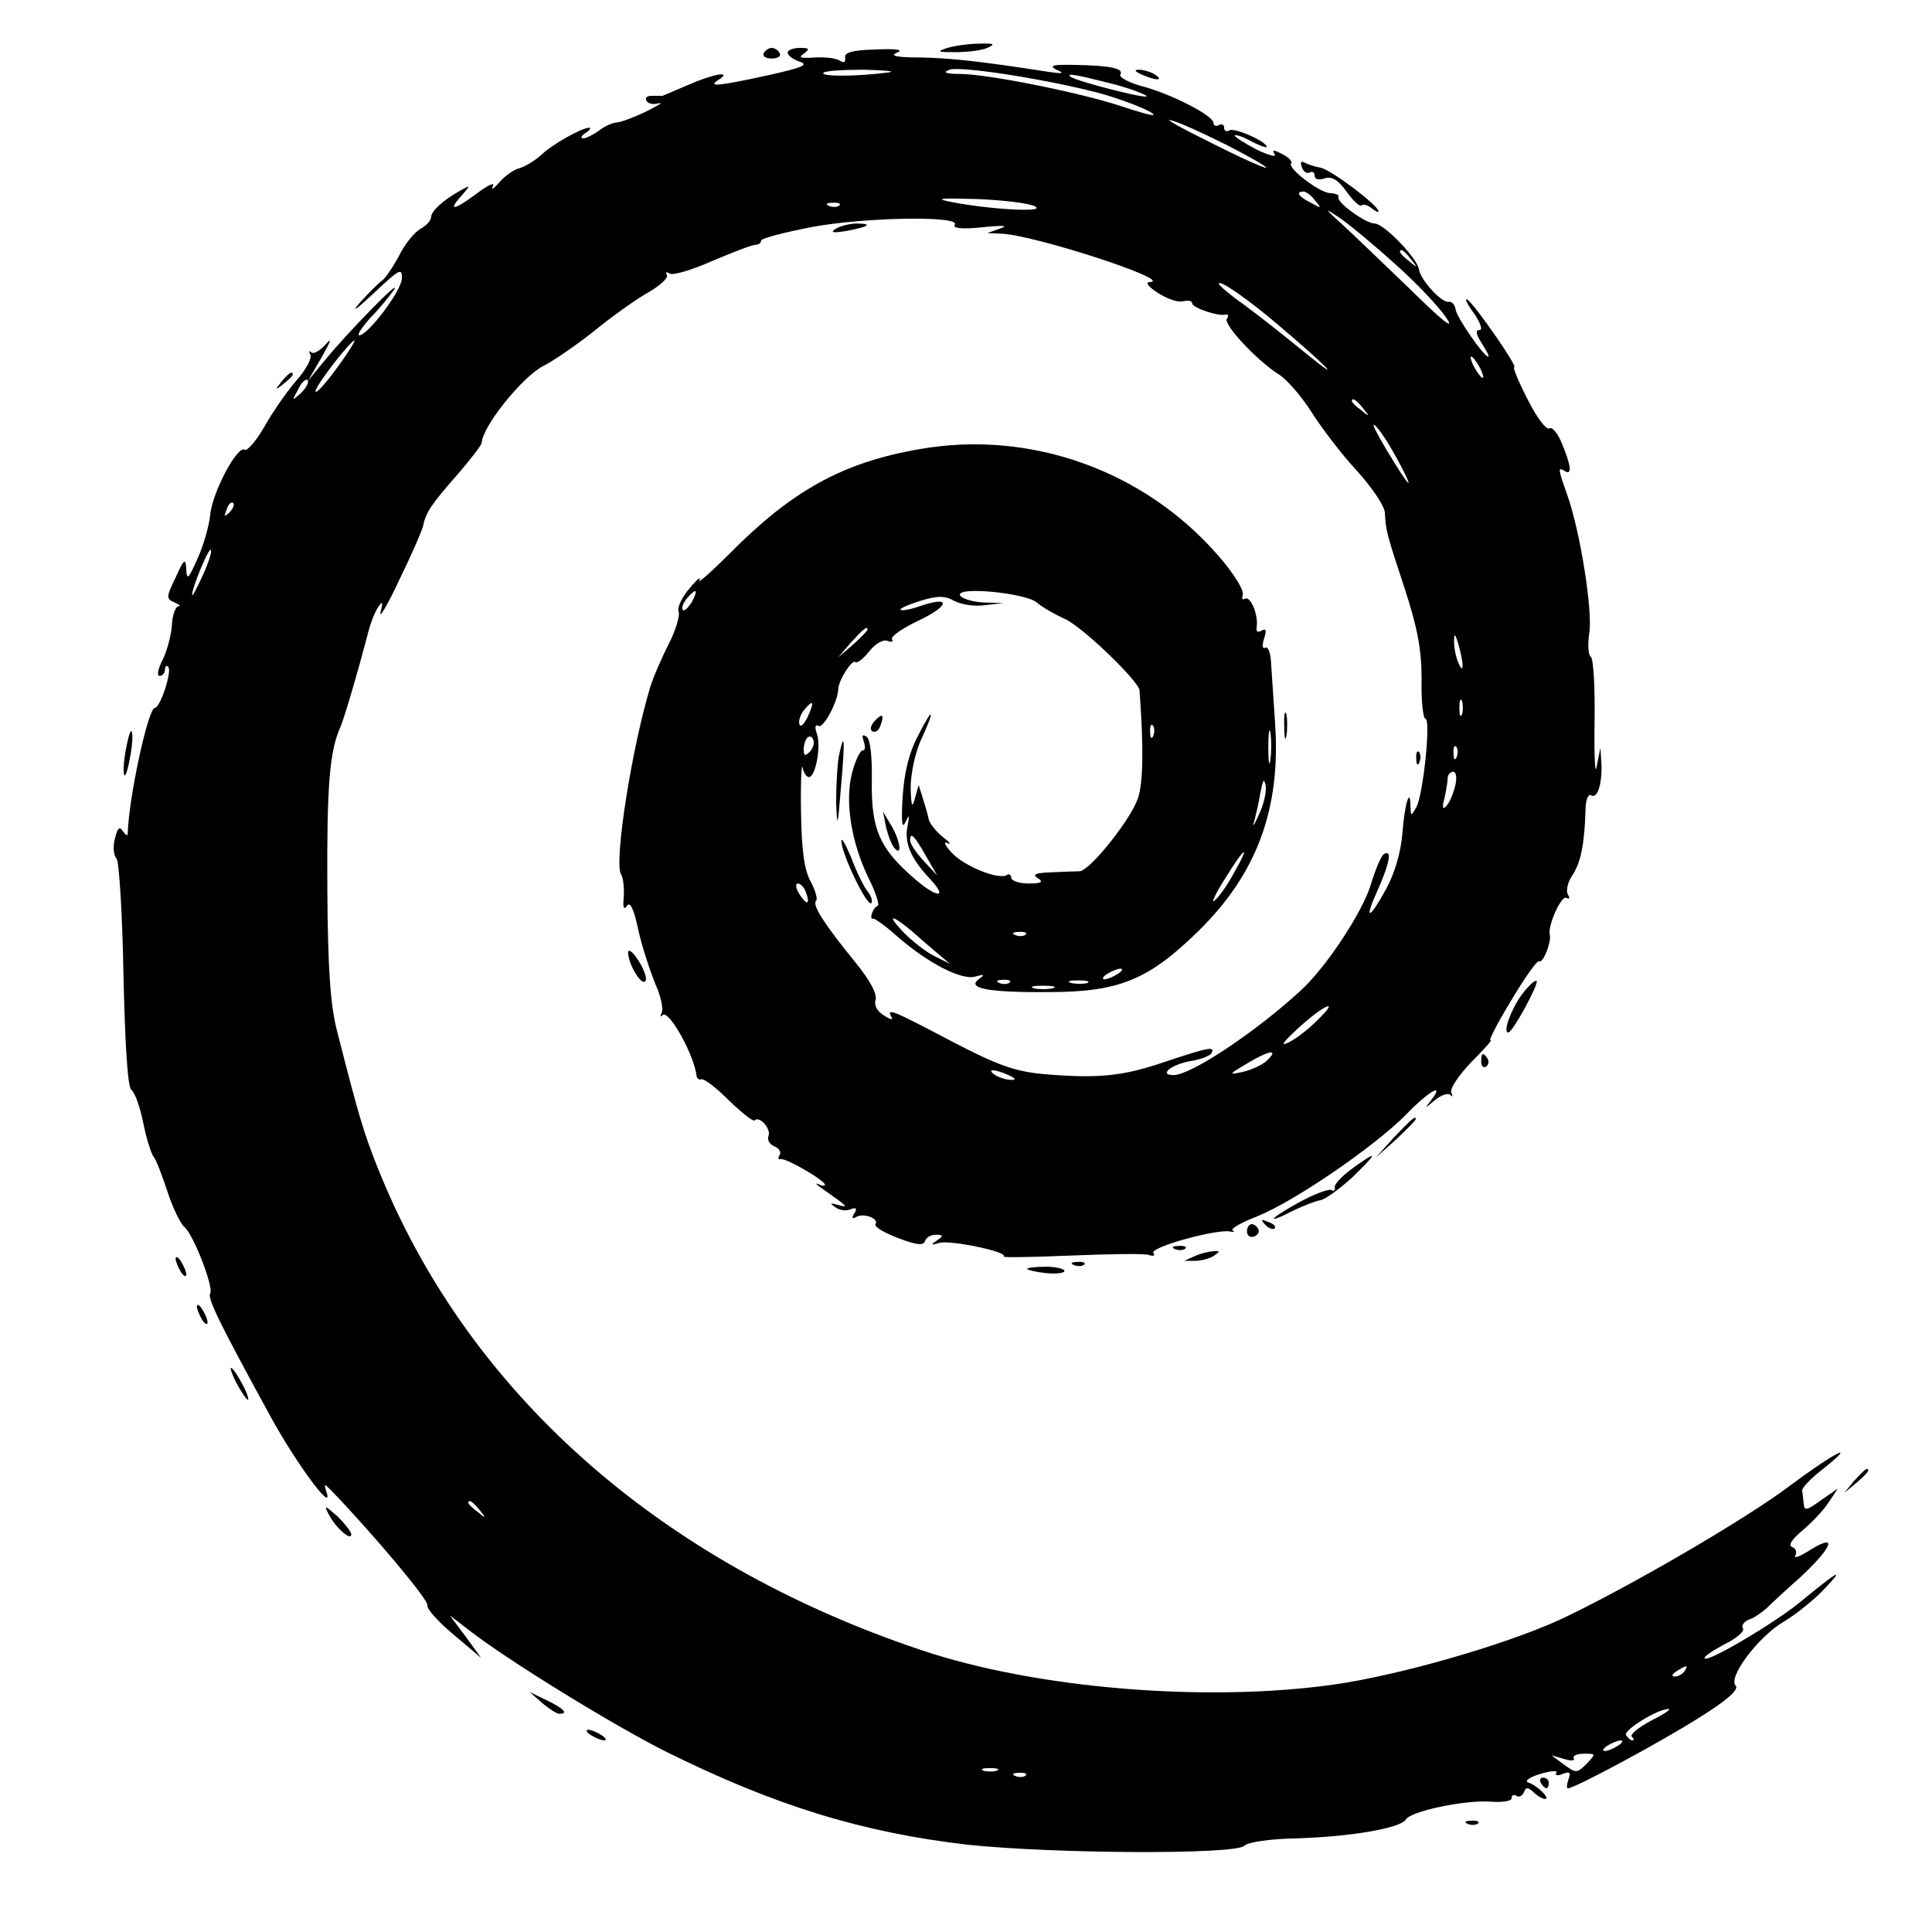
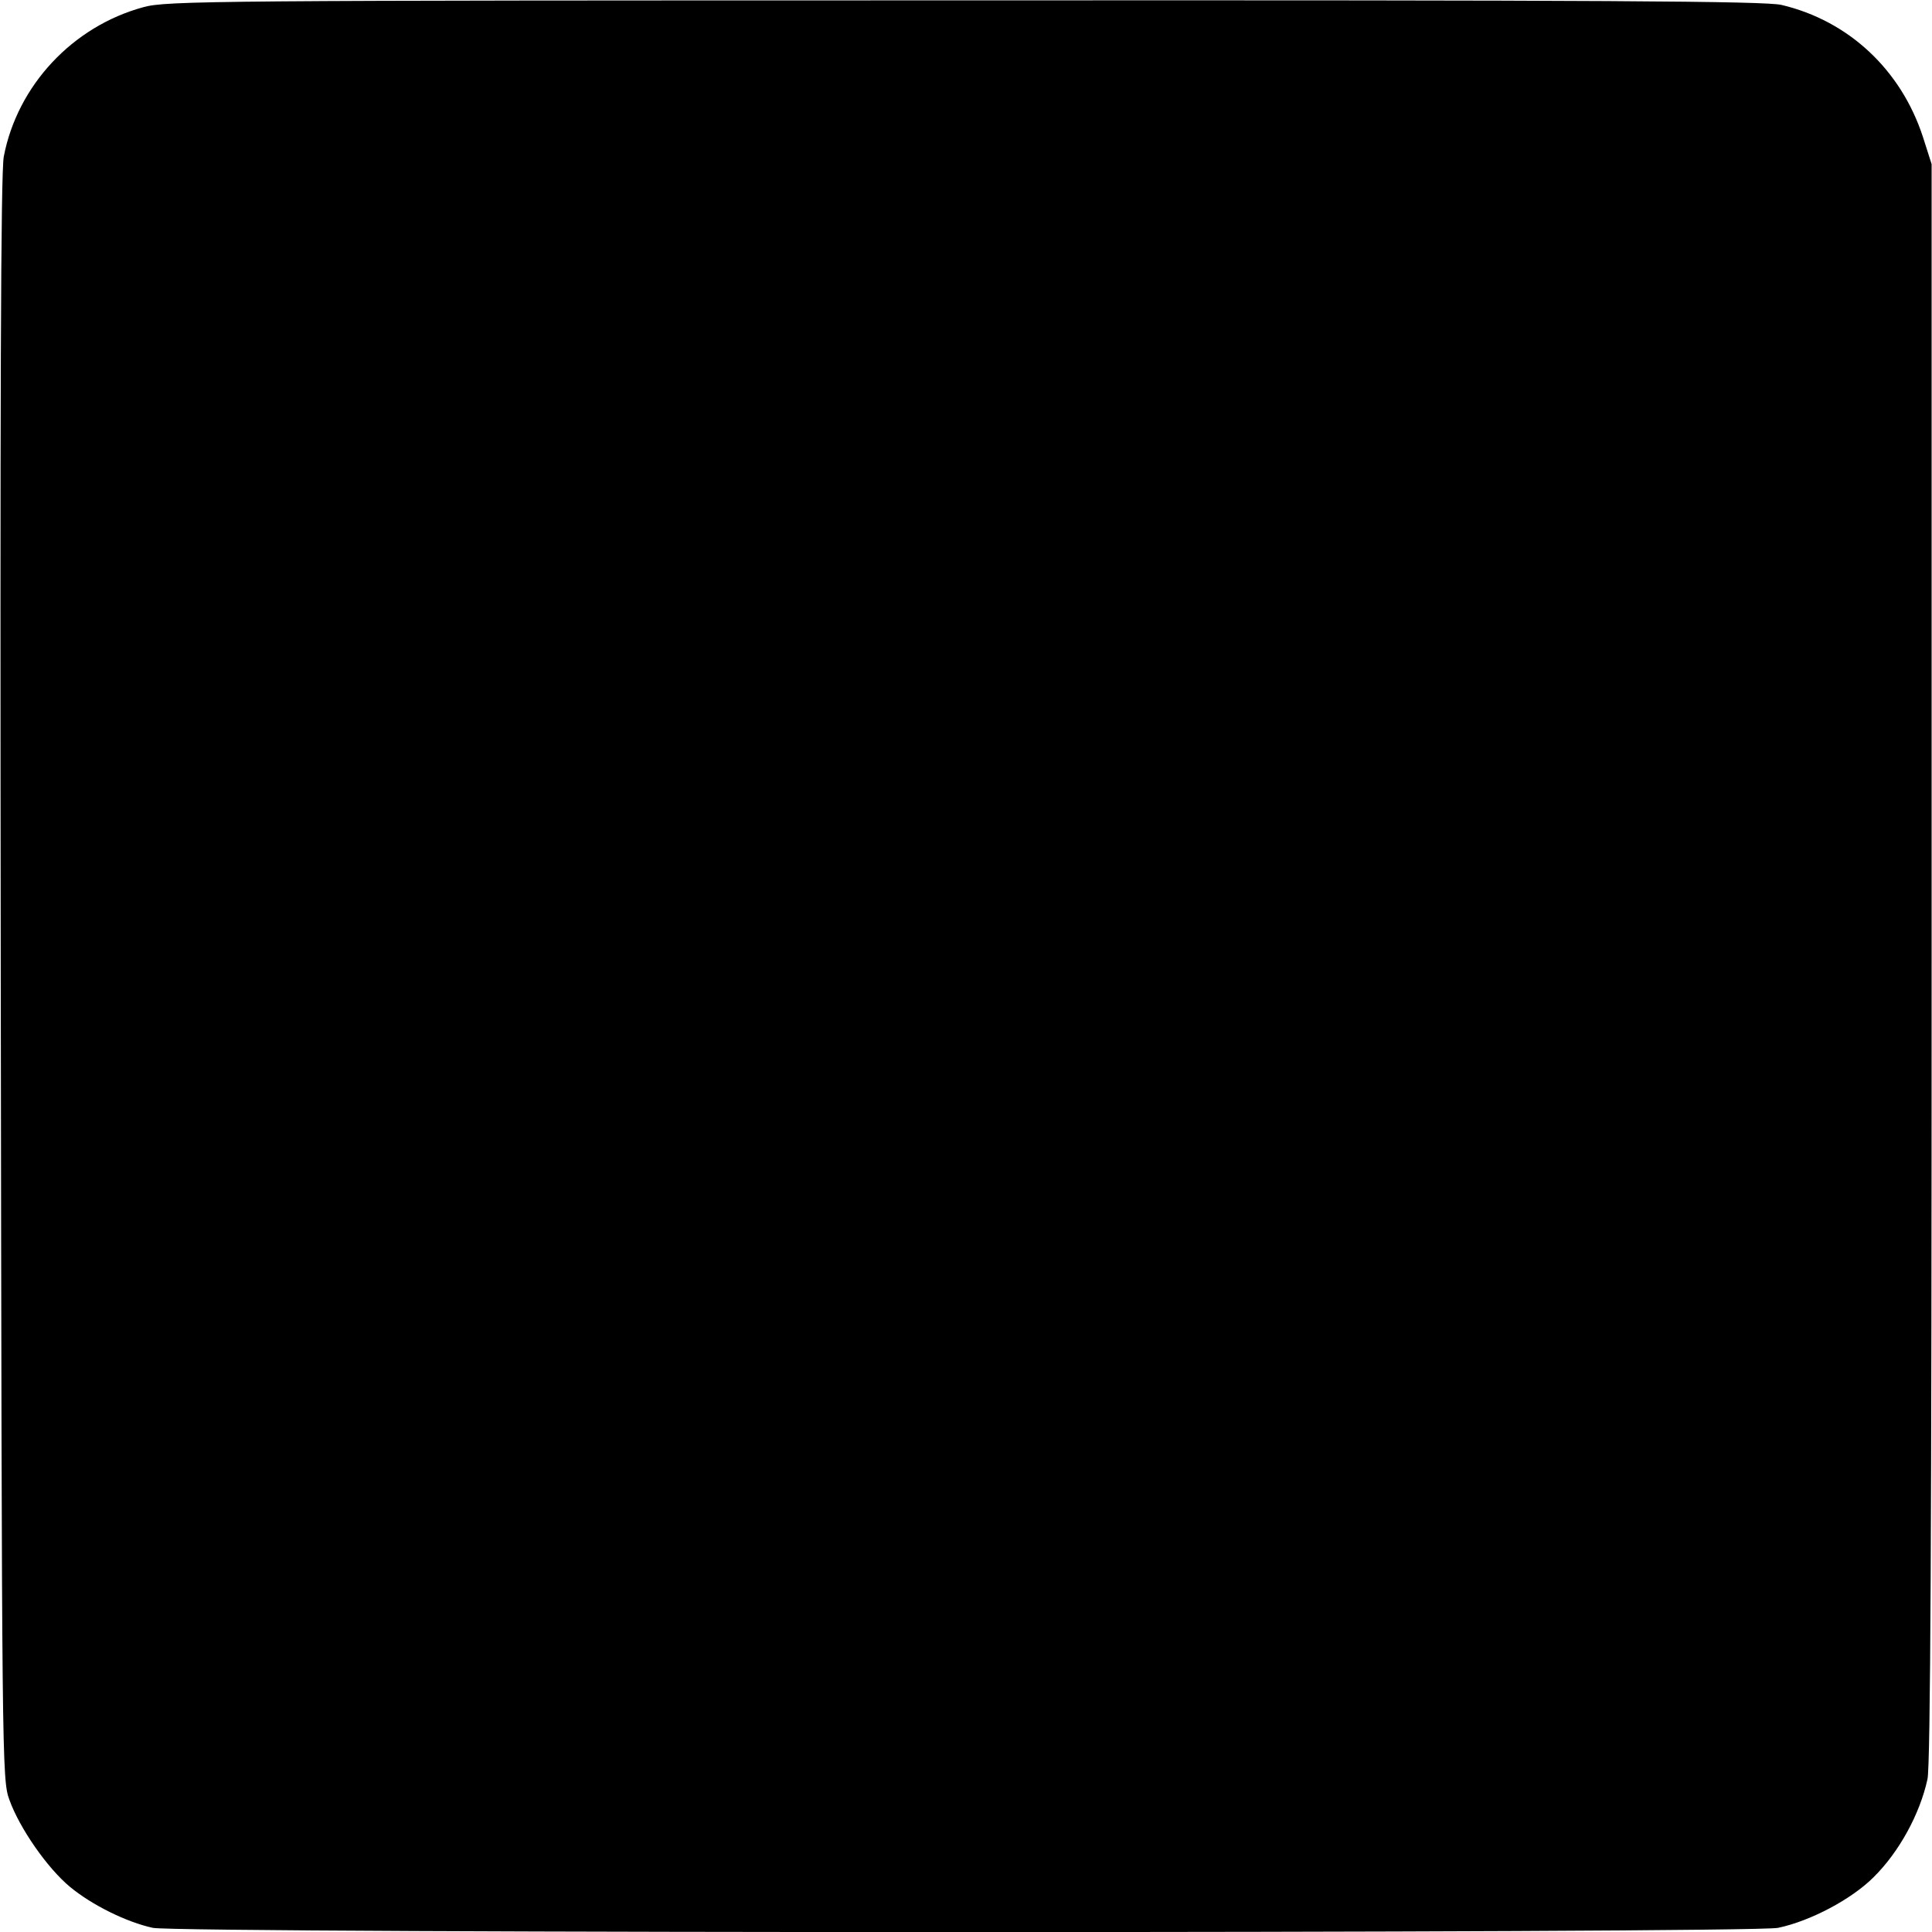
- <svg xmlns="http://www.w3.org/2000/svg" version="1.0" width="363pt" height="363pt" viewBox="0 0 363 363" preserveAspectRatio="xMidYMid meet">
-   <g transform="translate(0,363) scale(0.1,-0.1)" fill="#000000" stroke="none">
-     <path d="M1780 3540 c-21 -7 -19 -8 15 -8 22 0 49 3 60 8 16 7 13 9 -15 8 -19 0 -46 -4 -60 -8z" />
-     <path d="M1435 3530 c-3 -5 3 -10 15 -10 12 0 18 5 15 10 -3 6 -10 10 -15 10 -5 0 -12 -4 -15 -10z" />
-     <path d="M1480 3531 c0 -5 10 -13 23 -17 17 -6 4 -11 -58 -25 -96 -21 -117 -23 -95 -9 28 18 -11 11 -58 -10 -23 -10 -45 -19 -47 -20 -3 0 -12 0 -21 0 -8 0 -13 -4 -9 -10 3 -5 13 -7 23 -4 9 2 -1 -4 -23 -15 -22 -11 -47 -20 -55 -21 -8 0 -24 -7 -34 -15 -11 -8 -25 -15 -30 -15 -6 0 -4 5 4 10 8 5 11 10 7 10 -14 0 -69 -31 -90 -51 -11 -10 -30 -22 -41 -25 -12 -3 -29 -16 -39 -28 -10 -11 -15 -14 -11 -6 4 8 -8 3 -28 -12 -44 -33 -58 -36 -32 -7 19 22 19 22 -1 11 -34 -19 -55 -39 -55 -50 0 -6 -9 -16 -20 -22 -11 -6 -29 -28 -40 -50 -11 -21 -26 -43 -32 -47 -7 -5 -26 -24 -43 -43 -16 -19 -5 -11 26 18 49 46 55 50 54 29 0 -23 -64 -107 -80 -107 -5 0 5 15 21 33 17 17 36 41 44 52 17 27 -86 -79 -128 -130 l-33 -40 26 45 c17 30 19 37 7 23 -11 -12 -23 -19 -27 -15 -5 4 -5 2 -2 -4 4 -6 -8 -29 -27 -50 -18 -21 -45 -60 -60 -87 -15 -26 -32 -45 -36 -42 -14 9 -61 -80 -65 -122 -2 -21 -13 -59 -24 -83 -17 -38 -20 -41 -21 -20 -1 22 -4 21 -20 -15 -18 -37 -18 -40 -2 -47 9 -4 13 -7 7 -7 -5 -1 -11 -16 -12 -35 -1 -19 -9 -48 -17 -65 -9 -17 -12 -31 -6 -31 5 0 10 5 10 12 0 6 3 9 6 5 8 -7 -15 -77 -25 -77 -13 0 -50 -174 -51 -237 0 -4 -4 -2 -9 5 -6 10 -10 7 -15 -13 -4 -15 -3 -32 3 -38 5 -7 11 -106 13 -220 3 -132 8 -211 15 -215 6 -4 16 -31 22 -61 6 -30 15 -59 20 -65 5 -6 16 -36 26 -66 10 -30 24 -59 31 -65 17 -13 56 -114 49 -125 -6 -9 19 -59 113 -231 47 -86 118 -183 106 -144 -6 18 -5 18 8 5 79 -82 184 -207 181 -216 -2 -6 20 -31 49 -55 l52 -44 -29 40 -30 40 35 -27 c73 -57 270 -178 369 -228 205 -102 370 -153 569 -176 160 -17 503 -19 520 -2 7 7 48 13 99 14 100 3 194 19 204 35 9 16 110 37 158 34 23 -2 41 1 41 6 0 6 4 8 9 5 5 -4 11 0 14 6 4 10 7 11 18 1 7 -7 17 -13 22 -13 11 0 -15 26 -32 31 -7 3 3 10 23 16 20 6 34 7 30 2 -3 -5 3 -6 12 -2 13 5 16 3 11 -10 -3 -9 -4 -17 -1 -17 13 0 178 89 247 133 53 33 75 53 68 60 -15 15 43 93 92 121 23 14 58 42 77 63 37 39 24 32 -50 -29 -50 -40 -170 -111 -177 -104 -3 3 14 14 36 26 23 11 39 25 36 30 -4 6 2 13 11 17 10 3 25 14 34 22 9 9 37 35 62 57 60 56 72 84 21 53 -20 -13 -33 -18 -30 -12 4 6 1 14 -5 16 -9 3 -2 14 18 31 17 14 39 37 49 52 l18 27 -32 -22 c-26 -19 -31 -20 -32 -7 -1 9 -2 20 -3 25 -1 5 16 23 38 40 70 56 23 32 -59 -29 -85 -65 -319 -200 -438 -255 -105 -47 -296 -102 -420 -120 -240 -34 -561 -8 -777 65 -495 166 -855 488 -1022 910 -24 61 -33 89 -74 250 -13 49 -18 114 -19 270 -1 194 4 259 25 305 8 20 30 94 50 170 5 22 15 47 21 55 8 12 9 9 4 -10 -3 -14 13 13 35 60 23 47 43 93 45 102 5 25 15 40 65 97 25 29 45 55 45 59 2 32 78 126 117 145 18 9 60 38 93 64 33 27 79 60 102 73 23 13 39 28 36 33 -3 6 -1 7 5 3 6 -4 43 7 81 24 38 16 74 30 80 30 6 0 11 3 11 8 0 4 42 15 93 25 100 19 282 22 271 5 -5 -7 13 -9 52 -5 38 4 50 3 34 -2 l-25 -9 26 -1 c61 -2 328 -89 279 -91 -9 0 -2 -9 15 -20 17 -11 38 -19 48 -16 9 2 17 1 17 -4 0 -8 49 -25 63 -21 5 1 6 -3 2 -8 -6 -11 55 -77 97 -104 15 -9 43 -41 62 -71 19 -30 57 -80 85 -110 28 -31 52 -66 53 -79 2 -34 2 -36 37 -142 25 -77 32 -116 32 -172 -1 -40 3 -73 7 -73 11 0 -4 -144 -17 -167 -10 -17 -10 -17 -11 1 0 40 -11 6 -15 -49 -3 -36 -14 -75 -31 -106 -33 -60 -42 -59 -14 2 21 48 26 74 10 64 -5 -3 -16 -29 -24 -56 -16 -53 -84 -156 -132 -200 -87 -80 -207 -159 -239 -159 -28 0 -6 19 30 26 20 3 38 10 41 15 8 14 -6 11 -87 -16 -79 -27 -125 -32 -229 -23 -53 5 -85 16 -173 62 -112 59 -122 63 -112 45 4 -6 -2 -5 -14 3 -13 8 -19 19 -16 29 4 11 -11 38 -38 71 -57 70 -81 107 -74 115 4 3 -1 20 -10 37 -12 22 -17 59 -18 131 -1 55 1 92 3 83 2 -10 7 -18 12 -18 12 0 23 56 15 81 -5 13 -3 19 3 15 9 -5 36 45 37 69 0 16 26 57 32 51 3 -3 15 6 26 20 11 14 26 23 34 20 8 -3 12 -2 9 3 -3 5 20 21 52 36 58 28 58 46 0 26 -17 -6 -33 -9 -36 -7 -2 3 15 10 37 17 33 10 46 10 64 0 13 -7 39 -11 58 -8 l34 4 -37 1 c-20 1 -40 7 -44 13 -10 18 123 5 144 -13 9 -8 33 -22 53 -31 33 -15 138 -116 140 -134 8 -106 7 -174 -3 -203 -14 -41 -92 -138 -110 -137 -7 0 -31 -1 -53 -2 -30 -1 -36 -4 -25 -11 11 -7 7 -10 -17 -10 -18 0 -33 5 -33 11 0 5 -4 8 -8 5 -16 -10 -81 17 -104 42 -13 14 -16 22 -8 18 8 -4 5 1 -8 11 -13 10 -25 26 -27 33 -1 8 -7 26 -11 40 l-8 25 -7 -25 c-5 -20 -7 -15 -8 20 0 25 8 64 19 89 28 60 24 66 -5 9 -17 -32 -26 -69 -29 -115 -3 -47 -1 -62 5 -48 8 16 8 15 4 -8 -6 -31 6 -60 43 -99 35 -38 11 -35 -32 3 -63 55 -79 91 -78 179 1 50 -3 82 -10 86 -8 5 -9 2 -5 -9 3 -10 3 -17 -2 -17 -5 0 -14 -19 -20 -42 -14 -53 -2 -131 32 -200 13 -26 20 -49 16 -50 -9 -3 -17 -27 -8 -24 3 0 22 -13 42 -31 59 -52 123 -85 149 -78 17 5 19 4 8 -4 -26 -18 17 -26 130 -25 133 0 188 23 282 115 109 107 154 228 144 386 -3 48 -7 102 -8 120 -1 18 -6 29 -11 26 -5 -3 -6 4 -2 17 5 16 4 20 -5 15 -7 -4 -10 -2 -9 6 4 22 -11 60 -22 54 -5 -3 -6 0 -4 8 3 7 -17 40 -46 73 -139 160 -353 237 -562 200 -144 -25 -239 -78 -355 -195 -36 -36 -62 -59 -58 -51 4 8 -4 2 -18 -15 -14 -16 -24 -36 -21 -44 3 -7 -5 -34 -18 -60 -13 -25 -29 -62 -35 -81 -35 -115 -69 -331 -55 -353 4 -6 6 -25 5 -42 -2 -20 0 -26 6 -17 6 9 13 -6 21 -44 7 -32 22 -77 32 -102 11 -24 16 -49 12 -55 -3 -7 -2 -9 2 -4 12 10 60 -76 64 -116 1 -4 5 -6 9 -5 5 2 28 -16 52 -40 24 -23 45 -40 48 -37 9 9 31 -16 26 -29 -3 -8 2 -16 11 -20 9 -3 13 -11 10 -16 -4 -6 -3 -9 2 -8 9 3 83 -40 83 -48 0 -3 -6 -2 -12 1 -7 3 -5 0 5 -7 50 -35 53 -38 32 -32 -15 4 -17 4 -6 -4 8 -6 21 -8 29 -4 11 4 13 1 7 -8 -5 -8 -4 -11 3 -7 13 9 44 -2 37 -13 -3 -5 16 -16 42 -26 34 -13 48 -15 51 -6 2 7 11 12 20 12 15 0 15 -2 2 -11 -12 -8 -11 -9 6 -4 21 5 129 -17 120 -26 -2 -2 55 -1 127 2 73 3 138 4 146 1 8 -3 12 -1 8 4 -6 11 122 46 145 40 7 -1 9 -1 4 2 -5 3 16 15 47 27 71 29 218 130 277 189 43 45 76 64 49 29 -13 -17 -13 -17 7 0 11 9 24 14 29 10 4 -5 5 -3 2 4 -4 6 13 32 38 58 26 26 41 44 36 40 -6 -3 11 30 37 73 26 44 50 78 54 76 7 -5 23 36 20 49 -5 17 22 76 31 70 6 -3 7 -1 3 6 -4 6 -1 23 8 36 16 24 23 58 25 123 0 18 5 31 10 28 12 -8 21 19 20 57 l-2 32 -7 -35 c-3 -19 -5 18 -4 82 1 65 -2 120 -7 124 -5 3 -6 23 -3 44 7 41 -17 193 -42 262 -17 48 -17 51 -4 43 14 -9 12 10 -5 51 -8 20 -19 33 -24 29 -6 -3 -24 21 -41 55 -17 33 -28 60 -25 60 8 0 -75 119 -88 127 -6 4 -1 -8 12 -25 13 -19 17 -32 11 -32 -8 0 -7 -8 4 -25 9 -14 15 -25 12 -25 -8 0 -58 72 -61 88 -1 9 -7 16 -13 15 -13 -3 -53 41 -56 61 -3 21 -66 86 -83 86 -17 0 -74 41 -68 50 2 3 -5 7 -16 7 -22 2 -81 48 -73 56 3 3 -4 11 -16 17 -17 9 -21 9 -15 0 4 -6 -11 -2 -34 9 -23 12 -41 24 -41 26 0 3 14 -1 30 -10 17 -9 30 -13 30 -11 0 10 -61 37 -70 31 -6 -3 -10 -1 -10 5 0 6 -4 8 -10 5 -5 -3 -10 -1 -10 4 0 14 -82 56 -138 70 -23 7 -40 16 -37 21 7 11 -18 17 -85 18 -42 1 -50 -1 -35 -9 16 -7 12 -8 -15 -4 -122 19 -183 26 -240 27 -45 0 -59 3 -45 9 14 5 1 8 -40 6 -44 -1 -59 -6 -57 -15 1 -9 -2 -11 -10 -6 -7 5 -29 7 -48 6 -26 -2 -31 0 -20 7 12 9 11 11 -7 11 -13 0 -23 -4 -23 -9z m570 -72 c48 -11 122 -40 117 -45 -1 -2 -29 6 -62 17 -76 25 -245 59 -299 60 -29 0 -36 3 -22 8 19 7 165 -15 266 -40z m-380 35 c-60 -8 -128 -8 -123 -1 2 4 37 6 76 6 40 -1 61 -3 47 -5z m414 -20 c33 -8 65 -20 70 -24 9 -9 -134 28 -143 36 -8 7 10 4 73 -12z m220 -116 c43 -22 76 -41 75 -43 -2 -2 -49 19 -104 47 -55 27 -89 46 -75 42 14 -3 60 -24 104 -46z m167 -105 c13 -15 12 -15 -8 -4 -24 12 -29 21 -14 21 5 0 15 -7 22 -17z m-526 -11 c22 -12 -92 -5 -160 9 -30 6 -17 7 51 5 50 -2 99 -8 109 -14z m-368 2 c-3 -3 -12 -4 -19 -1 -8 3 -5 6 6 6 11 1 17 -2 13 -5z m1043 -109 c41 -36 85 -83 98 -103 16 -24 -8 -5 -69 55 -52 50 -110 106 -129 123 -32 29 -32 30 -5 12 17 -11 64 -50 105 -87z m31 8 c13 -16 12 -17 -3 -4 -17 13 -22 21 -14 21 2 0 10 -8 17 -17z m-250 -123 c89 -75 129 -116 54 -55 -38 31 -91 73 -117 92 -27 19 -48 37 -48 40 0 9 56 -30 111 -77z m-1767 -80 c-20 -28 -39 -49 -41 -46 -5 5 65 96 73 96 2 0 -12 -23 -32 -50z m2146 0 c6 -11 8 -20 6 -20 -3 0 -10 9 -16 20 -6 11 -8 20 -6 20 3 0 10 -9 16 -20z m-2214 -48 c-18 -16 -18 -16 -6 6 6 13 14 21 18 18 3 -4 -2 -14 -12 -24z m1995 -29 c13 -16 12 -17 -3 -4 -10 7 -18 15 -18 17 0 8 8 3 21 -13z m64 -95 c36 -67 25 -58 -20 17 -19 32 -29 52 -22 46 8 -6 26 -34 42 -63z m-2194 -101 c-10 -9 -11 -8 -5 6 3 10 9 15 12 12 3 -3 0 -11 -7 -18z m-50 -118 c-11 -24 -20 -41 -20 -37 -1 12 31 89 35 85 3 -2 -4 -24 -15 -48z m919 -50 c-7 -11 -14 -18 -17 -15 -3 3 0 12 7 21 18 21 23 19 10 -6z m330 -52 c0 -2 -12 -14 -27 -28 l-28 -24 24 28 c23 25 31 32 31 24z m1118 -67 c0 -9 -3 -7 -8 5 -5 11 -8 29 -8 40 0 16 2 15 8 -5 4 -14 8 -32 8 -40z m-1 -92 c-3 -7 -5 -2 -5 12 0 14 2 19 5 13 2 -7 2 -19 0 -25z m-1229 -4 c-7 -15 -14 -21 -16 -15 -2 7 2 18 8 26 18 22 21 18 8 -11z m649 -36 c-3 -8 -6 -5 -6 6 -1 11 2 17 5 13 3 -3 4 -12 1 -19z m220 -45 c-2 -16 -4 -5 -4 22 0 28 2 40 4 28 2 -13 2 -35 0 -50z m-866 14 c-8 -8 -11 -7 -11 4 0 9 3 19 7 23 4 4 9 2 11 -4 3 -7 -1 -17 -7 -23z m1216 -9 c-3 -8 -6 -5 -6 6 -1 11 2 17 5 13 3 -3 4 -12 1 -19z m-3 -55 c-4 -16 -11 -32 -17 -38 -6 -7 -8 -2 -3 15 3 14 6 31 6 38 0 6 5 12 10 12 6 0 8 -11 4 -27z m-369 -54 c-8 -19 -13 -25 -9 -14 3 11 9 36 12 55 5 25 7 29 10 14 2 -12 -4 -37 -13 -55z m-626 -76 l22 -38 -26 28 c-14 15 -25 32 -25 38 0 17 8 9 29 -28z m579 -34 c-12 -22 -28 -45 -36 -51 -7 -7 1 12 19 40 38 62 50 69 17 11z m-804 -35 c9 -24 2 -26 -12 -4 -7 11 -8 20 -3 20 5 0 12 -7 15 -16z m201 -75 c11 -10 31 -27 45 -39 l25 -21 -30 15 c-16 8 -43 29 -60 47 -30 32 -19 31 20 -2z m212 -5 c-3 -3 -12 -4 -19 -1 -8 3 -5 6 6 6 11 1 17 -2 13 -5z m173 -74 c-8 -5 -19 -10 -25 -10 -5 0 -3 5 5 10 8 5 20 10 25 10 6 0 3 -5 -5 -10z m-203 -16 c-3 -3 -12 -4 -19 -1 -8 3 -5 6 6 6 11 1 17 -2 13 -5z m146 -1 c-7 -2 -21 -2 -30 0 -10 3 -4 5 12 5 17 0 24 -2 18 -5z m-65 -10 c-10 -2 -26 -2 -35 0 -10 3 -2 5 17 5 19 0 27 -2 18 -5z m496 -61 c-16 -16 -40 -35 -54 -41 -16 -8 -8 2 20 28 51 46 79 56 34 13z m-95 -76 c-8 -7 -27 -16 -44 -20 -28 -6 -27 -5 10 17 42 25 59 26 34 3z m-484 -26 c13 -6 15 -9 5 -9 -8 0 -22 4 -30 9 -18 12 -2 12 25 0z m-994 -817 c13 -16 12 -17 -3 -4 -10 7 -18 15 -18 17 0 8 8 3 21 -13z m2264 -303 c-3 -5 -12 -10 -18 -10 -7 0 -6 4 3 10 19 12 23 12 15 0z m-63 -93 c-24 -13 -40 -26 -36 -30 4 -4 5 -7 1 -7 -3 0 -8 4 -12 10 -5 9 59 49 80 49 6 0 -9 -10 -33 -22z m-62 -47 c-8 -5 -19 -10 -25 -10 -5 0 -3 5 5 10 8 5 20 10 25 10 6 0 3 -5 -5 -10z m-59 -34 c-18 -18 -20 -18 -43 -1 l-23 17 24 -7 c13 -4 21 -3 18 1 -3 5 6 9 19 9 23 0 23 0 5 -19z m-1108 -13 c-7 -2 -19 -2 -25 0 -7 3 -2 5 12 5 14 0 19 -2 13 -5z m54 -9 c-3 -3 -12 -4 -19 -1 -8 3 -5 6 6 6 11 1 17 -2 13 -5z" />
-     <path d="M2145 3490 c27 -12 43 -12 25 0 -8 5 -22 9 -30 9 -10 0 -8 -3 5 -9z" />
-     <path d="M2446 3316 c3 -9 10 -13 15 -10 5 3 9 0 9 -6 0 -7 8 -9 19 -5 14 4 25 -3 41 -25 12 -17 25 -29 28 -26 3 3 11 1 19 -5 7 -6 13 -9 13 -6 0 11 -89 78 -109 82 -12 2 -26 7 -31 10 -6 3 -7 -1 -4 -9z" />
-     <path d="M1570 3200 c-11 -7 -5 -8 20 -4 43 8 51 14 19 14 -13 0 -31 -5 -39 -10z" />
-     <path d="M529 2913 c-13 -16 -12 -17 4 -4 9 7 17 15 17 17 0 8 -8 3 -21 -13z" />
-     <path d="M2413 2265 c0 -22 2 -30 4 -17 2 12 2 30 0 40 -3 9 -5 -1 -4 -23z" />
-     <path d="M1643 2275 c-7 -8 -9 -16 -4 -19 5 -3 12 1 15 10 8 22 4 25 -11 9z" />
-     <path d="M236 2219 c-4 -23 -5 -44 -2 -46 2 -2 7 14 11 37 4 23 5 43 2 46 -2 3 -7 -14 -11 -37z" />
-     <path d="M1576 2209 c-3 -17 -5 -57 -5 -88 2 -49 3 -45 9 29 8 90 7 111 -4 59z" />
-     <path d="M2661 2204 c0 -11 3 -14 6 -6 3 7 2 16 -1 19 -3 4 -6 -2 -5 -13z" />
-     <path d="M1665 2075 c4 -16 11 -34 16 -39 15 -16 10 16 -7 44 l-15 25 6 -30z" />
-     <path d="M1581 2050 c-1 -22 48 -124 56 -117 3 4 0 13 -6 21 -7 8 -21 36 -31 63 -11 26 -19 41 -19 33z" />
-     <path d="M1180 1840 c1 -23 26 -64 33 -53 3 5 -3 22 -14 39 -10 16 -19 22 -19 14z" />
-     <path d="M2859 1761 c-20 -28 -36 -71 -25 -71 8 0 58 92 53 97 -3 2 -15 -9 -28 -26z" />
-     <path d="M2783 1635 c0 -8 4 -12 9 -9 5 3 6 10 3 15 -9 13 -12 11 -12 -6z" />
-     <path d="M2619 1493 l-34 -38 38 34 c20 19 37 36 37 38 0 8 -8 0 -41 -34z" />
-     <path d="M2540 1434 c-19 -14 -34 -30 -32 -35 1 -6 -2 -8 -6 -5 -5 3 -34 -8 -63 -24 -56 -31 -62 -42 -8 -14 17 8 39 17 50 19 10 2 37 22 61 44 48 47 48 51 -2 15z" />
-     <path d="M2377 1329 c7 -7 15 -10 18 -7 3 3 -2 9 -12 12 -14 6 -15 5 -6 -5z" />
-     <path d="M2343 1316 c0 -8 6 -12 14 -9 7 3 10 9 7 14 -8 14 -21 11 -21 -5z" />
-     <path d="M2208 1283 c7 -3 16 -2 19 1 4 3 -2 6 -13 5 -11 0 -14 -3 -6 -6z" />
-     <path d="M2245 1270 l-20 -9 20 0 c11 0 27 4 35 9 13 9 13 10 0 9 -8 0 -24 -4 -35 -9z" />
-     <path d="M330 1265 c0 -5 5 -17 10 -25 5 -8 10 -10 10 -5 0 6 -5 17 -10 25 -5 8 -10 11 -10 5z" />
-     <path d="M2018 1253 c7 -3 16 -2 19 1 4 3 -2 6 -13 5 -11 0 -14 -3 -6 -6z" />
-     <path d="M1930 1246 c0 -2 16 -6 35 -8 19 -2 35 0 35 4 0 4 -16 8 -35 8 -19 0 -35 -2 -35 -4z" />
-     <path d="M370 1175 c0 -5 5 -17 10 -25 5 -8 10 -10 10 -5 0 6 -5 17 -10 25 -5 8 -10 11 -10 5z" />
-     <path d="M445 1030 c9 -16 18 -30 21 -30 2 0 -2 14 -11 30 -9 17 -18 30 -21 30 -2 0 2 -13 11 -30z" />
-     <path d="M3484 848 l-19 -23 23 19 c21 18 27 26 19 26 -2 0 -12 -10 -23 -22z" />
-     <path d="M618 784 c13 -25 42 -50 42 -37 0 5 -12 20 -26 34 -24 21 -26 22 -16 3z" />
-     <path d="M1019 430 c13 -11 27 -20 32 -20 18 0 8 10 -23 25 l-33 16 24 -21z" />
-     <path d="M1110 370 c8 -5 20 -10 25 -10 6 0 3 5 -5 10 -8 5 -19 10 -25 10 -5 0 -3 -5 5 -10z" />
-     <path d="M2895 280 c3 -5 8 -10 11 -10 2 0 4 5 4 10 0 6 -5 10 -11 10 -5 0 -7 -4 -4 -10z" />
-     <path d="M2758 203 c7 -3 16 -2 19 1 4 3 -2 6 -13 5 -11 0 -14 -3 -6 -6z" />
+ <svg xmlns="http://www.w3.org/2000/svg" version="1.0" width="512pt" height="512pt" viewBox="0 0 512 512" preserveAspectRatio="xMidYMid meet">
+   <g transform="translate(0,512) scale(0.1,-0.1)" fill="#000000" stroke="none">
+     <path d="M380 5101 c-188 -51 -334 -208 -370 -396 -8 -44 -10 -632 -8 -2180 3 -2082 3 -2121 23 -2175 27 -75 100 -180 160 -230 59 -49 151 -94 220 -109 72 -15 4233 -15 4307 0 86 18 195 76 253 134 68 67 123 168 143 260 8 35 11 671 11 2165 l0 2115 -23 72 c-58 178 -197 308 -375 350 -45 10 -459 13 -2166 12 -1989 0 -2114 -1 -2175 -18z" />
  </g>
</svg>
